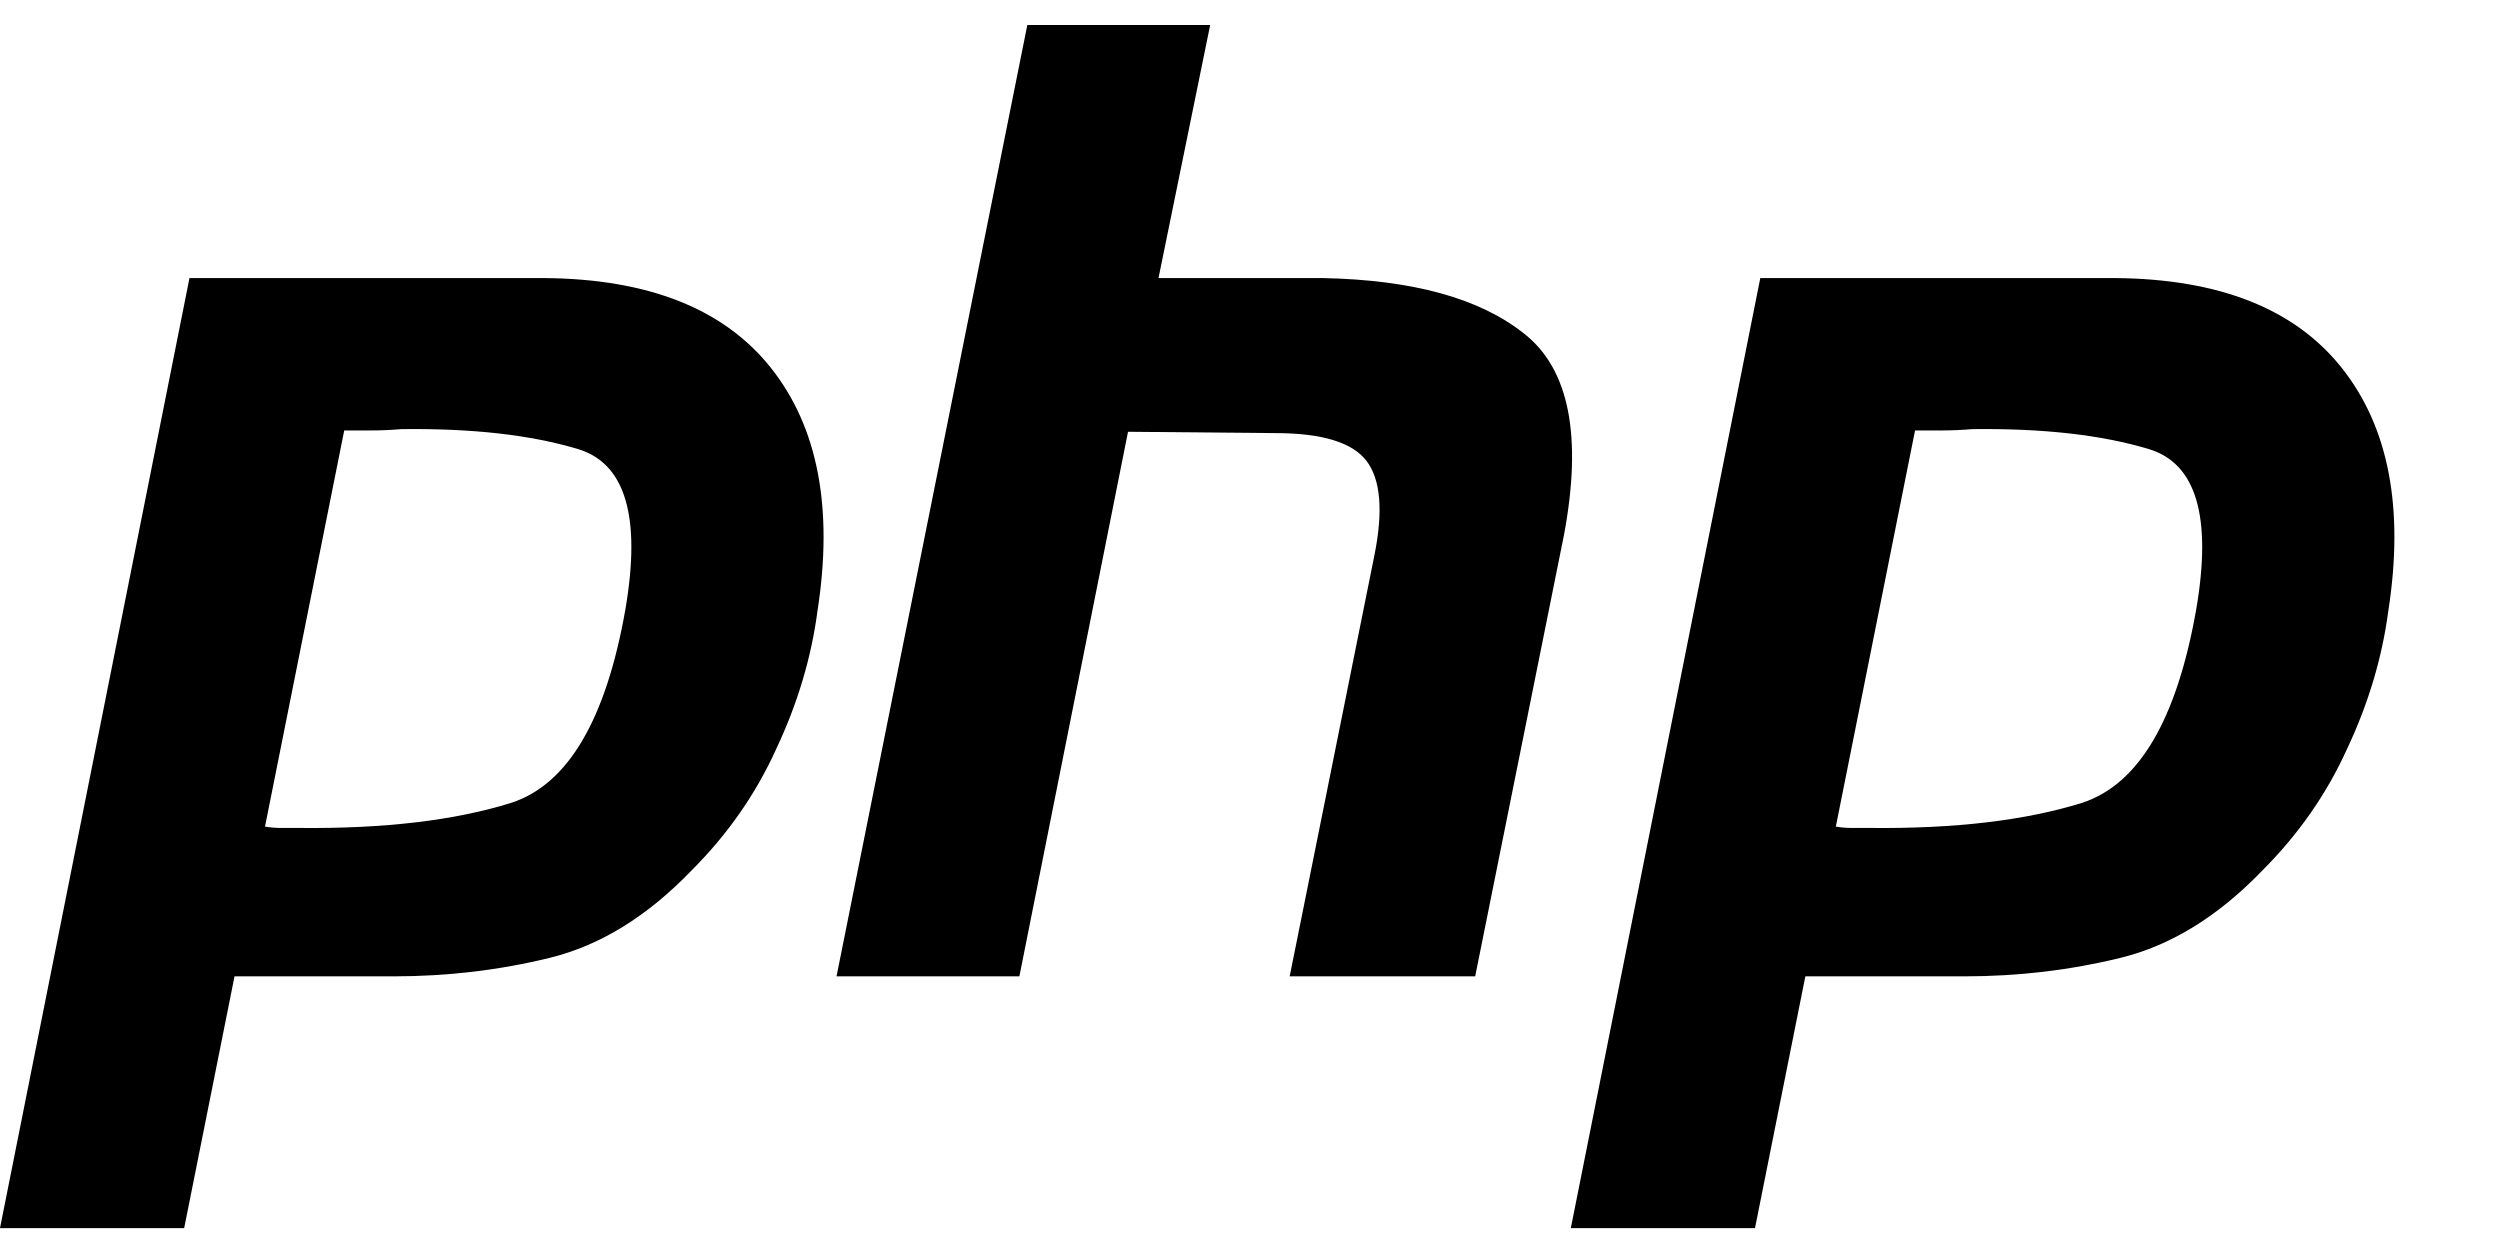
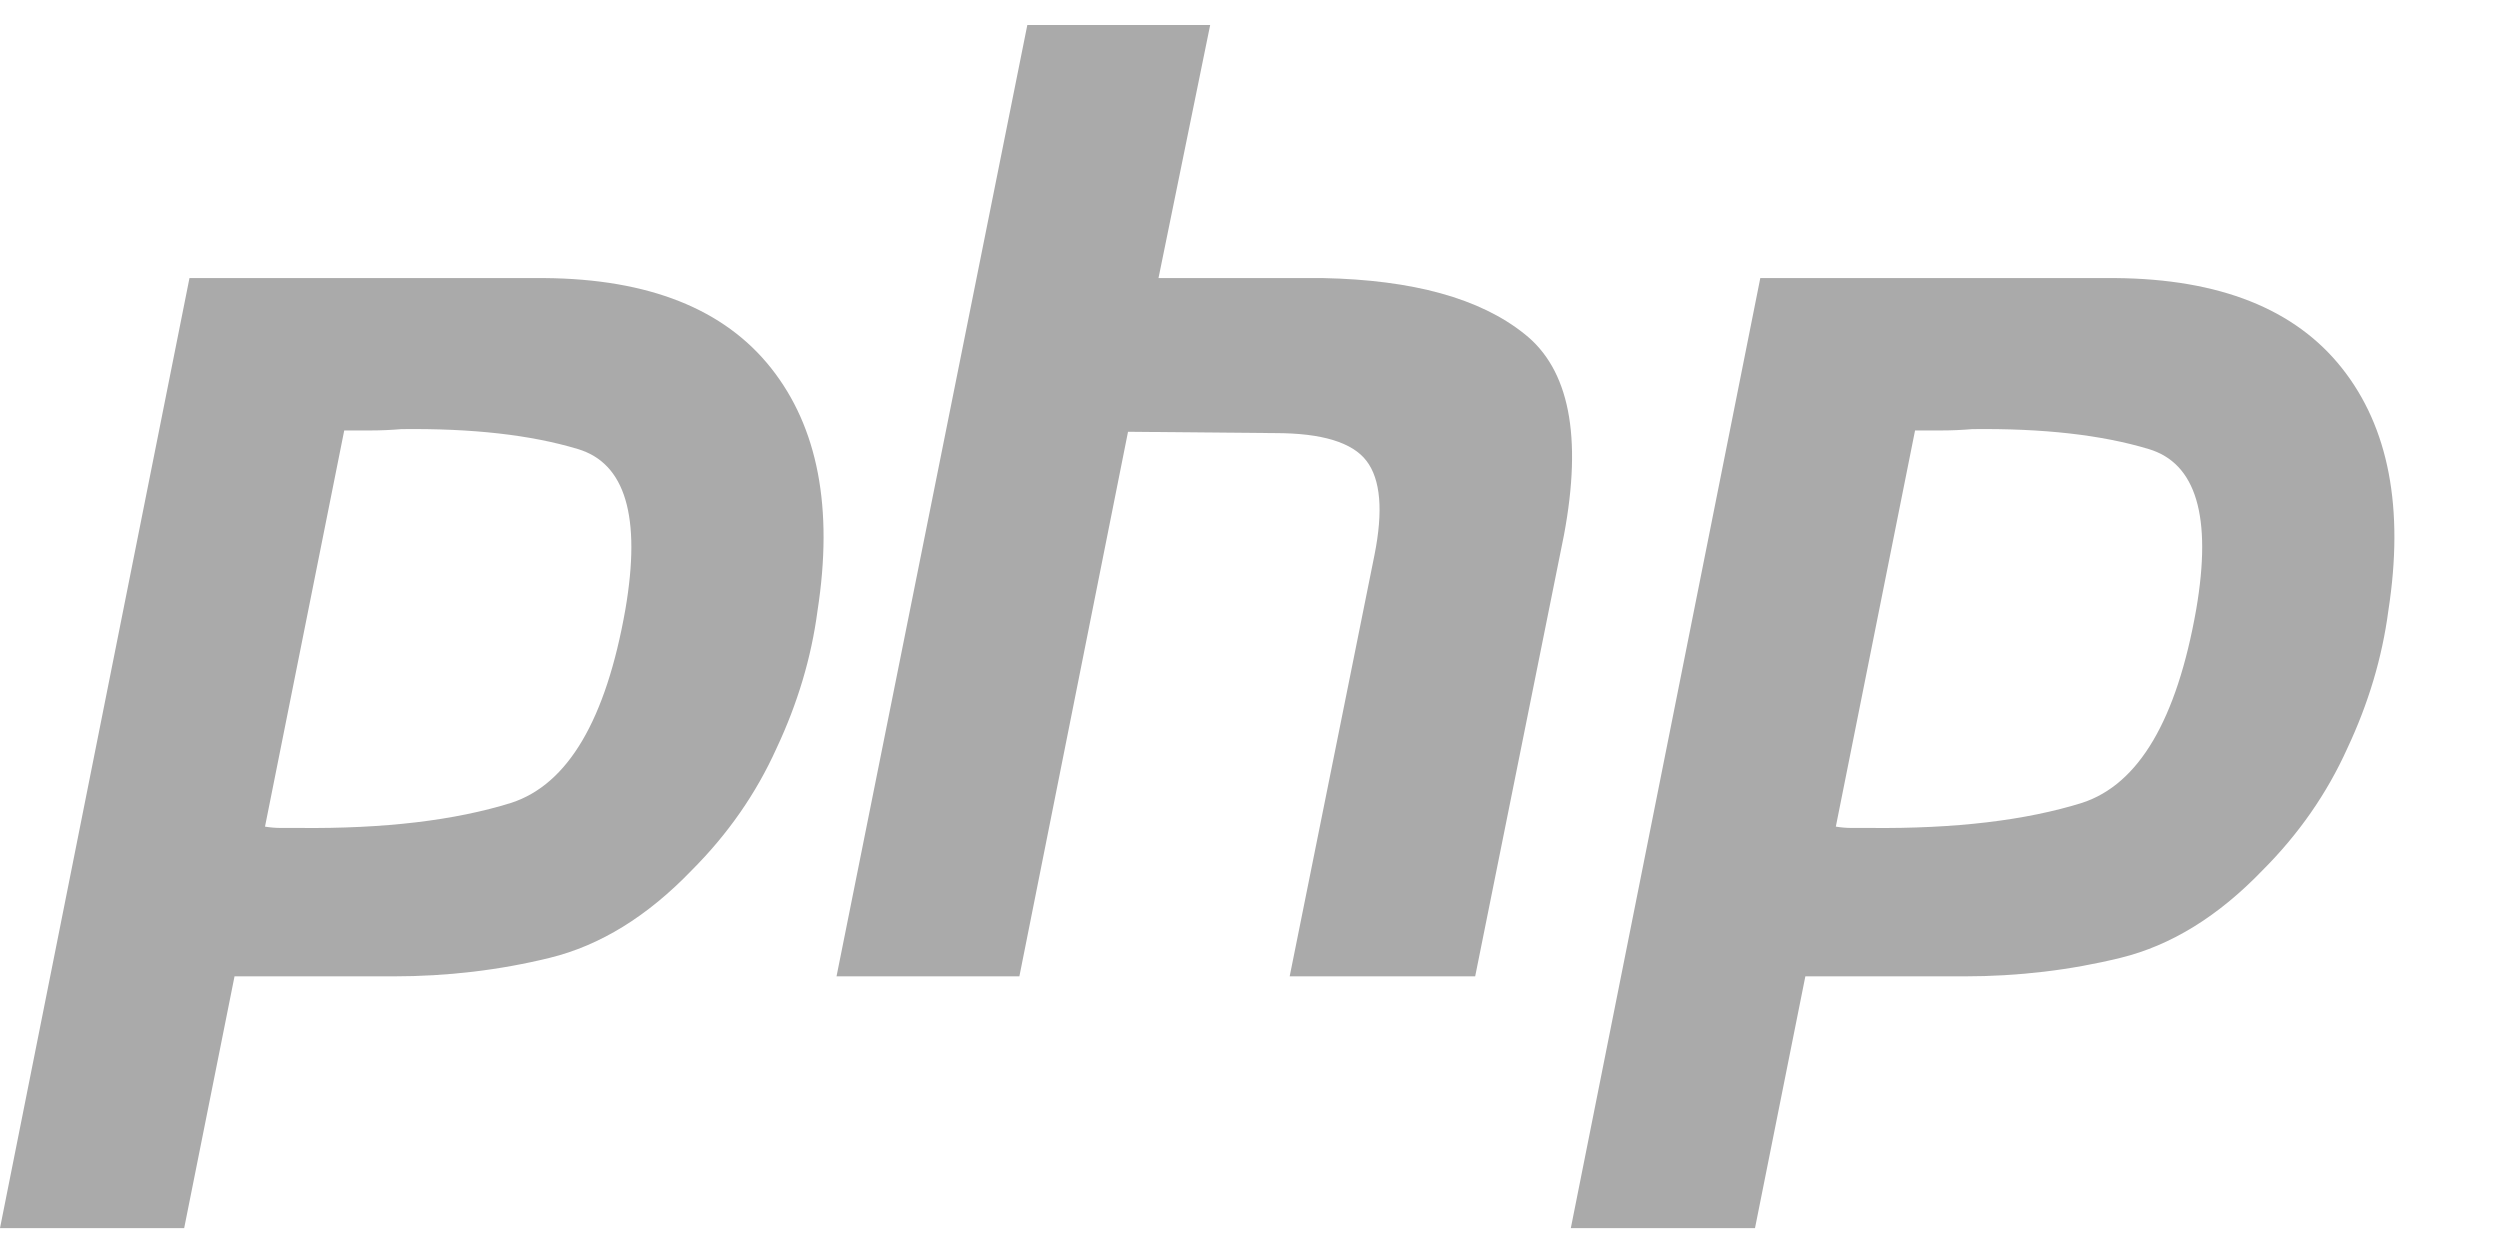
<svg xmlns="http://www.w3.org/2000/svg" fill="currentColor" version="1.1" viewBox="0 -1 100 50">
-   <path d="m7.579 10.123 14.204 0c4.169 0.035 7.19 1.237 9.063 3.604 1.873 2.367 2.491 5.6 1.855 9.699-0.247 1.873-0.795 3.71-1.643 5.512-0.813 1.802-1.943 3.427-3.392 4.876-1.767 1.837-3.657 3.003-5.671 3.498-2.014 0.495-4.099 0.742-6.254 0.742l-6.36 0-2.014 10.07-7.367 0 7.579-38.001 0 0m6.201 6.042-3.18 15.9c0.212 0.035 0.424 0.053 0.636 0.053 0.247 0 0.495 0 0.742 0 3.392 0.035 6.219-0.3 8.48-1.007 2.261-0.742 3.781-3.321 4.558-7.738 0.636-3.71 0-5.848-1.908-6.413-1.873-0.565-4.222-0.83-7.049-0.795-0.424 0.035-0.83 0.053-1.219 0.053-0.353 0-0.724 0-1.113 0l0.053-0.053" />
-   <path d="m41.093 0 7.314 0-2.067 10.123 6.572 0c3.604 0.071 6.289 0.813 8.056 2.226 1.802 1.413 2.332 4.099 1.59 8.056l-3.551 17.649-7.42 0 3.392-16.854c0.353-1.767 0.247-3.021-0.318-3.763-0.565-0.742-1.784-1.113-3.657-1.113l-5.883-0.053-4.346 21.783-7.314 0 7.632-38.054 0 0" />
-   <path d="m70.412 10.123 14.204 0c4.169 0.035 7.19 1.237 9.063 3.604 1.873 2.367 2.491 5.6 1.855 9.699-0.247 1.873-0.795 3.71-1.643 5.512-0.813 1.802-1.943 3.427-3.392 4.876-1.767 1.837-3.657 3.003-5.671 3.498-2.014 0.495-4.099 0.742-6.254 0.742l-6.36 0-2.014 10.07-7.367 0 7.579-38.001 0 0m6.201 6.042-3.18 15.9c0.212 0.035 0.424 0.053 0.636 0.053 0.247 0 0.495 0 0.742 0 3.392 0.035 6.219-0.3 8.48-1.007 2.261-0.742 3.781-3.321 4.558-7.738 0.636-3.71 0-5.848-1.908-6.413-1.873-0.565-4.222-0.83-7.049-0.795-0.424 0.035-0.83 0.053-1.219 0.053-0.353 0-0.724 0-1.113 0l0.053-0.053" />
+   <g style="fill:#aaa">
+     <path d="m7.579 10.123 14.204 0c4.169 0.035 7.19 1.237 9.063 3.604 1.873 2.367 2.491 5.6 1.855 9.699-0.247 1.873-0.795 3.71-1.643 5.512-0.813 1.802-1.943 3.427-3.392 4.876-1.767 1.837-3.657 3.003-5.671 3.498-2.014 0.495-4.099 0.742-6.254 0.742l-6.36 0-2.014 10.07-7.367 0 7.579-38.001 0 0m6.201 6.042-3.18 15.9c0.212 0.035 0.424 0.053 0.636 0.053 0.247 0 0.495 0 0.742 0 3.392 0.035 6.219-0.3 8.48-1.007 2.261-0.742 3.781-3.321 4.558-7.738 0.636-3.71 0-5.848-1.908-6.413-1.873-0.565-4.222-0.83-7.049-0.795-0.424 0.035-0.83 0.053-1.219 0.053-0.353 0-0.724 0-1.113 0l0.053-0.053" />
+     <path d="m41.093 0 7.314 0-2.067 10.123 6.572 0c3.604 0.071 6.289 0.813 8.056 2.226 1.802 1.413 2.332 4.099 1.59 8.056l-3.551 17.649-7.42 0 3.392-16.854c0.353-1.767 0.247-3.021-0.318-3.763-0.565-0.742-1.784-1.113-3.657-1.113l-5.883-0.053-4.346 21.783-7.314 0 7.632-38.054 0 0" />
+     <path d="m70.412 10.123 14.204 0c4.169 0.035 7.19 1.237 9.063 3.604 1.873 2.367 2.491 5.6 1.855 9.699-0.247 1.873-0.795 3.71-1.643 5.512-0.813 1.802-1.943 3.427-3.392 4.876-1.767 1.837-3.657 3.003-5.671 3.498-2.014 0.495-4.099 0.742-6.254 0.742l-6.36 0-2.014 10.07-7.367 0 7.579-38.001 0 0m6.201 6.042-3.18 15.9c0.212 0.035 0.424 0.053 0.636 0.053 0.247 0 0.495 0 0.742 0 3.392 0.035 6.219-0.3 8.48-1.007 2.261-0.742 3.781-3.321 4.558-7.738 0.636-3.71 0-5.848-1.908-6.413-1.873-0.565-4.222-0.83-7.049-0.795-0.424 0.035-0.83 0.053-1.219 0.053-0.353 0-0.724 0-1.113 0l0.053-0.053" />
+   </g>
</svg>
